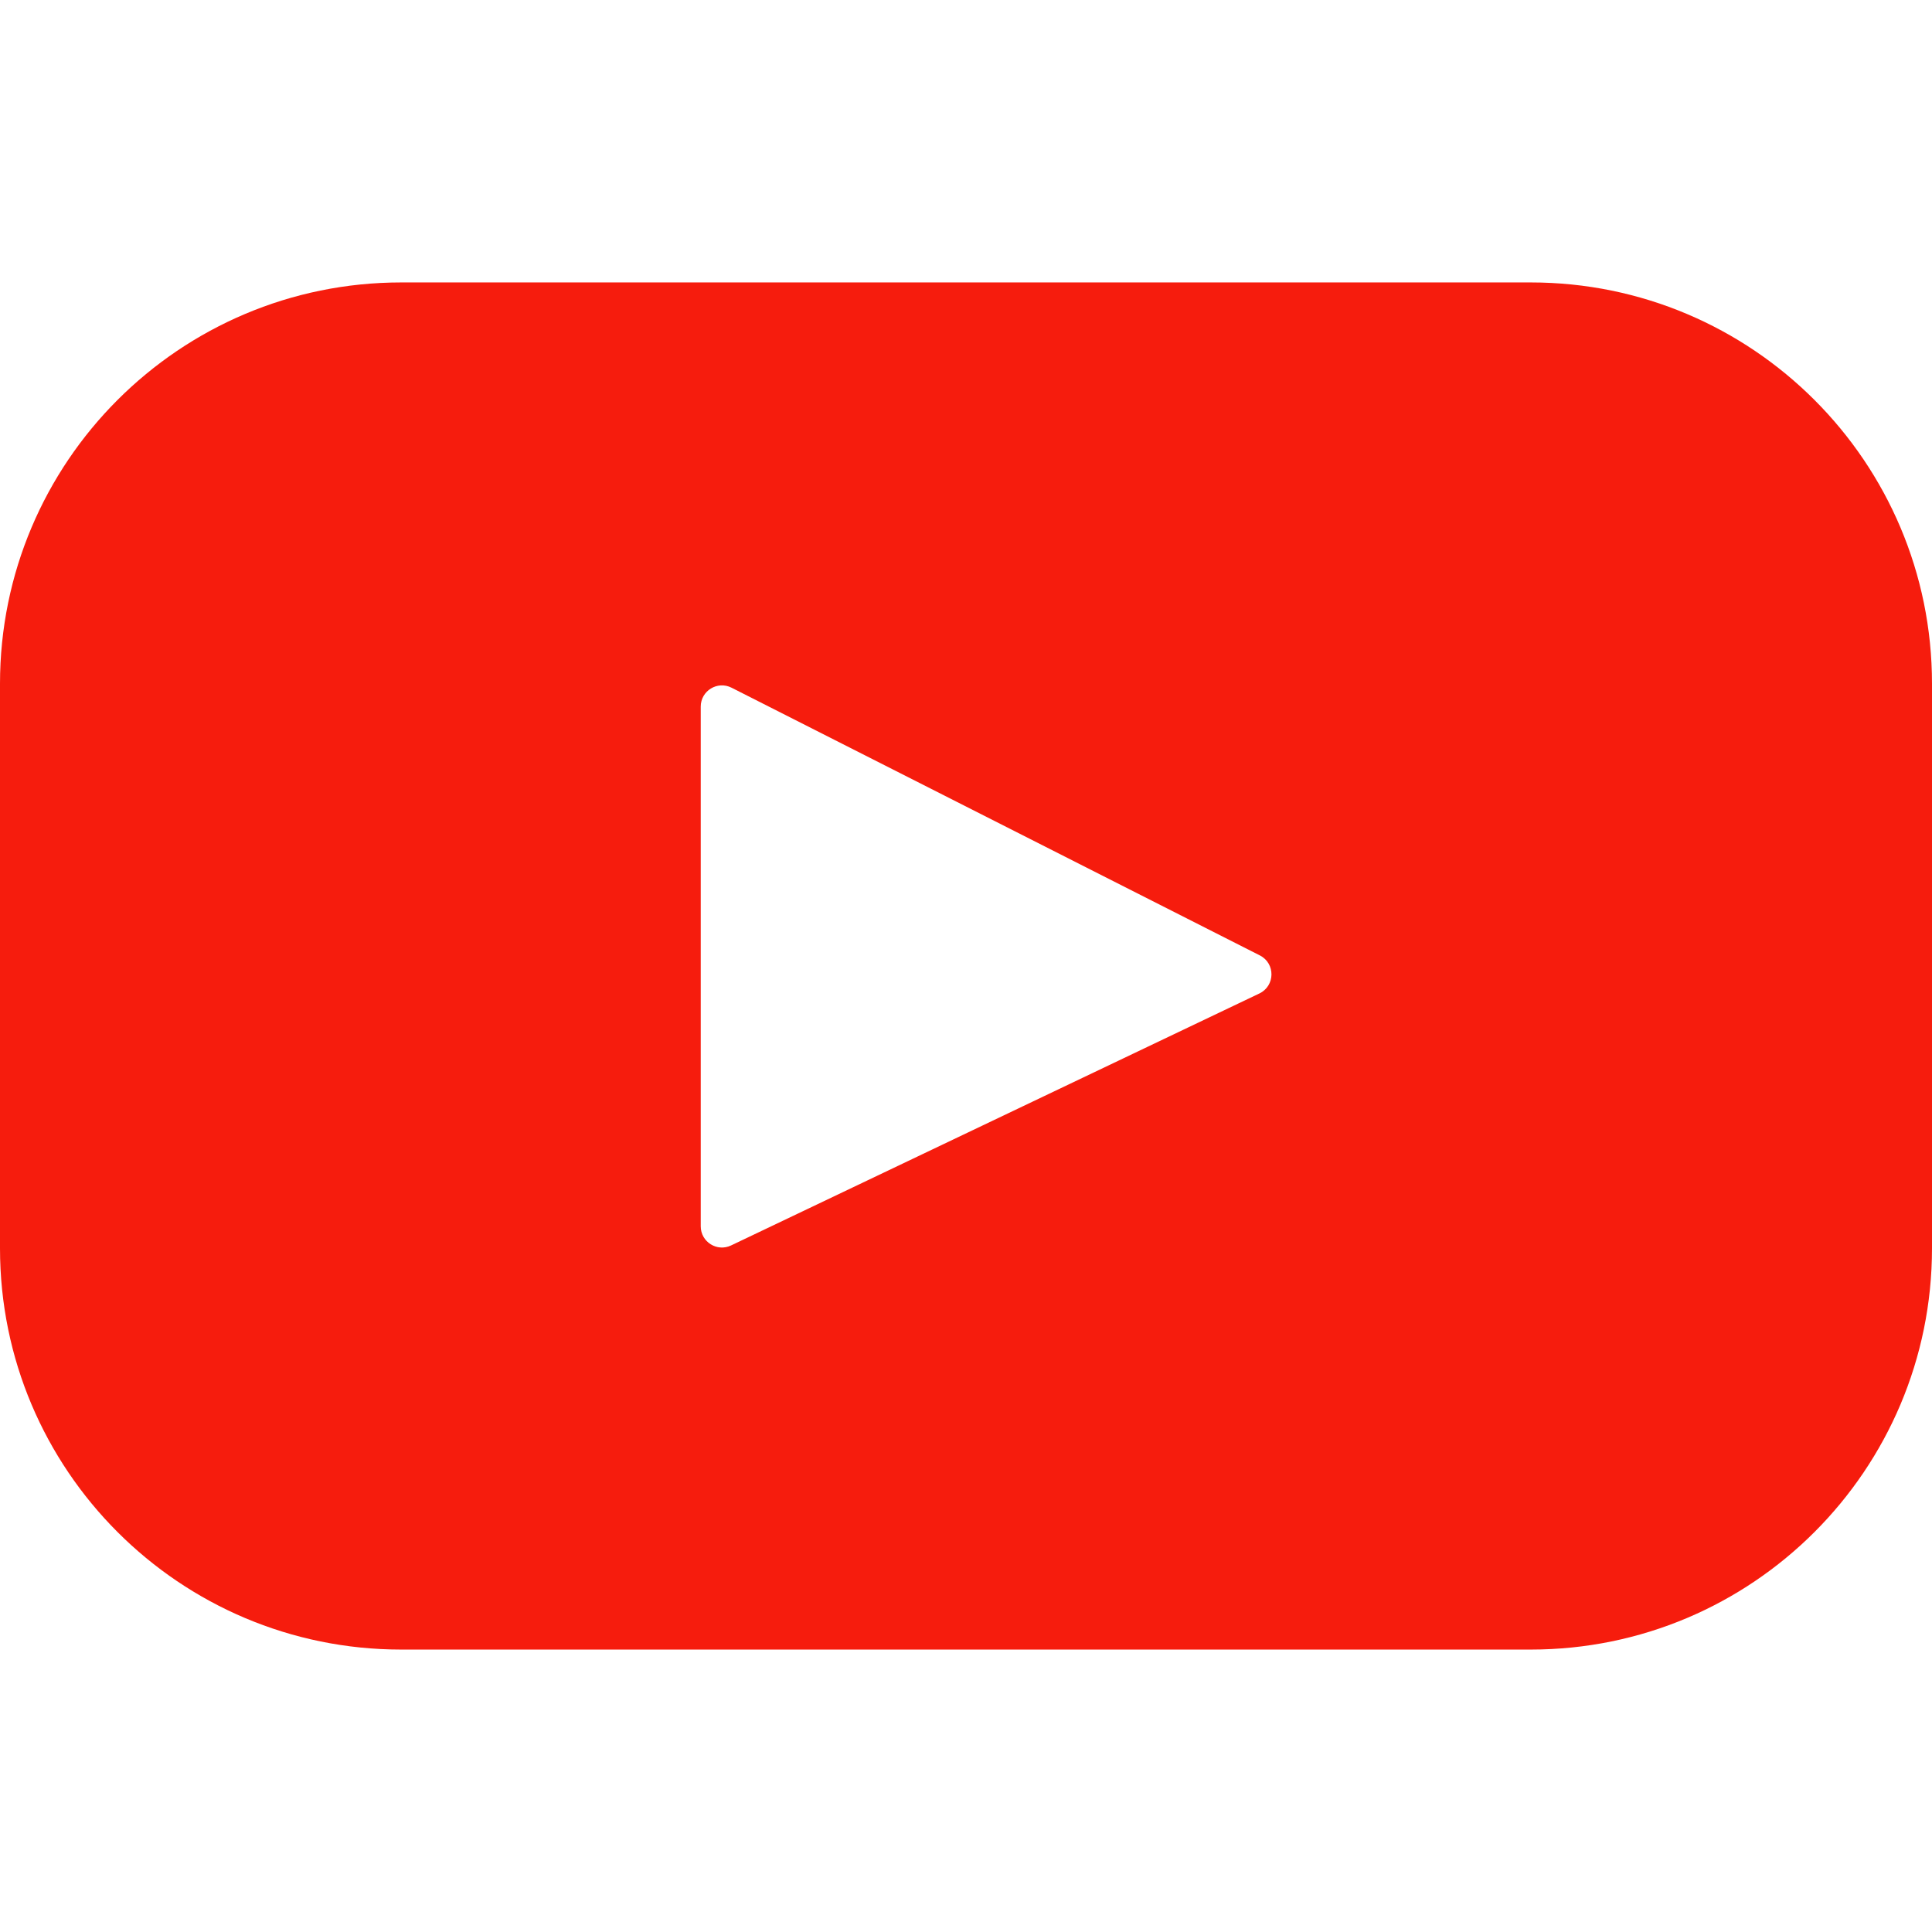
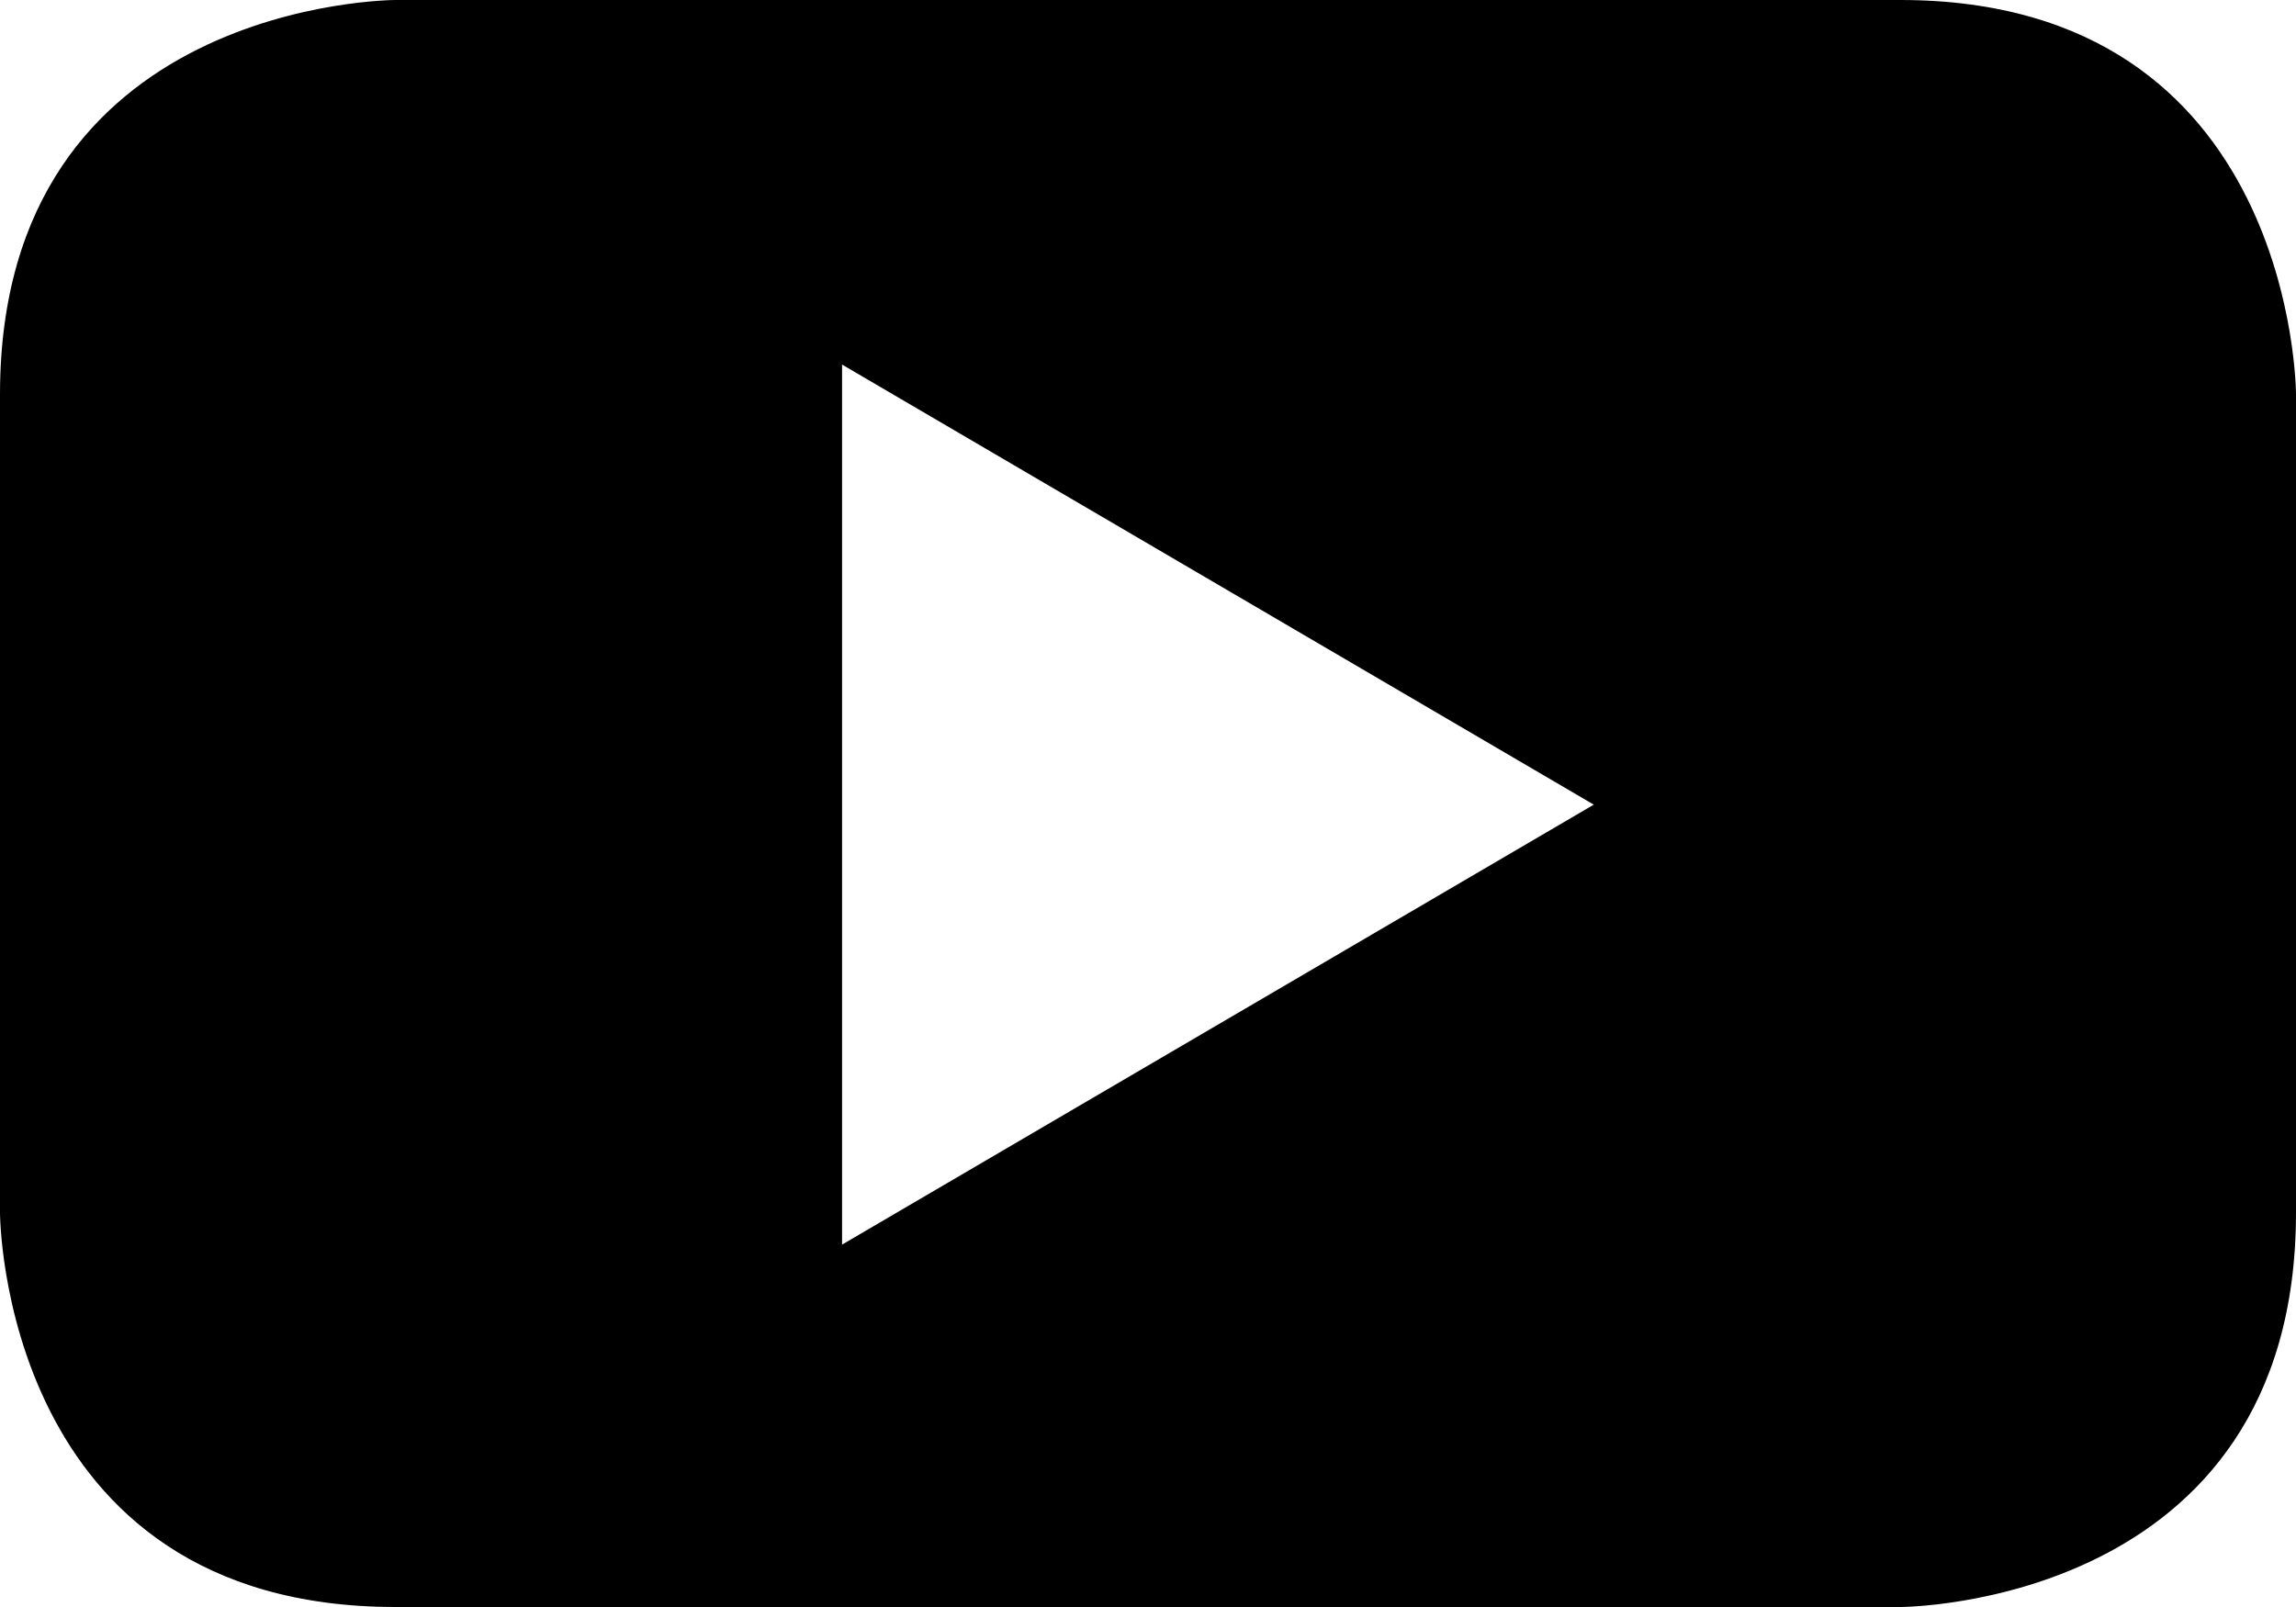
- <svg xmlns="http://www.w3.org/2000/svg" version="1.1" id="Layer_1" x="0px" y="0px" viewBox="0 0 461.001 461.001" style="enable-background:new 0 0 461.001 461.001;" xml:space="preserve">
-   <path style="fill:#F61C0D;" d="M365.257,67.393H95.744C42.866,67.393,0,110.259,0,163.137v134.728  c0,52.878,42.866,95.744,95.744,95.744h269.513c52.878,0,95.744-42.866,95.744-95.744V163.137  C461.001,110.259,418.135,67.393,365.257,67.393z M300.506,237.056l-126.06,60.123c-3.359,1.602-7.239-0.847-7.239-4.568V168.607  c0-3.774,3.982-6.22,7.348-4.514l126.06,63.881C304.363,229.873,304.298,235.248,300.506,237.056z" />
-   <g>
- </g>
-   <g>
- </g>
-   <g>
- </g>
-   <g>
- </g>
-   <g>
- </g>
-   <g>
- </g>
-   <g>
- </g>
-   <g>
- </g>
-   <g>
- </g>
-   <g>
- </g>
-   <g>
- </g>
-   <g>
- </g>
-   <g>
- </g>
-   <g>
- </g>
-   <g>
- </g>
+ <svg xmlns="http://www.w3.org/2000/svg" width="40" height="28">
+   <defs>
+     <clipPath id="clip_0">
+       <rect x="-224" y="-230" width="1328" height="1168" clip-rule="evenodd" />
+     </clipPath>
+   </defs>
+   <g clip-path="url(#clip_0)">
+     <path fill="rgb(0,0,0)" stroke="none" transform="scale(2 2)" d="M20 10.564L20 3.436C20 3.436 20 0 16.553 0L3.445 0C3.445 0 0 0 0 3.436L0 10.564C0 10.564 0 14 3.445 14L16.553 14C16.553 14 20 14 20 10.564M13.883 7.01L7.335 10.843L7.335 3.176L13.883 7.01" />
+   </g>
</svg>
